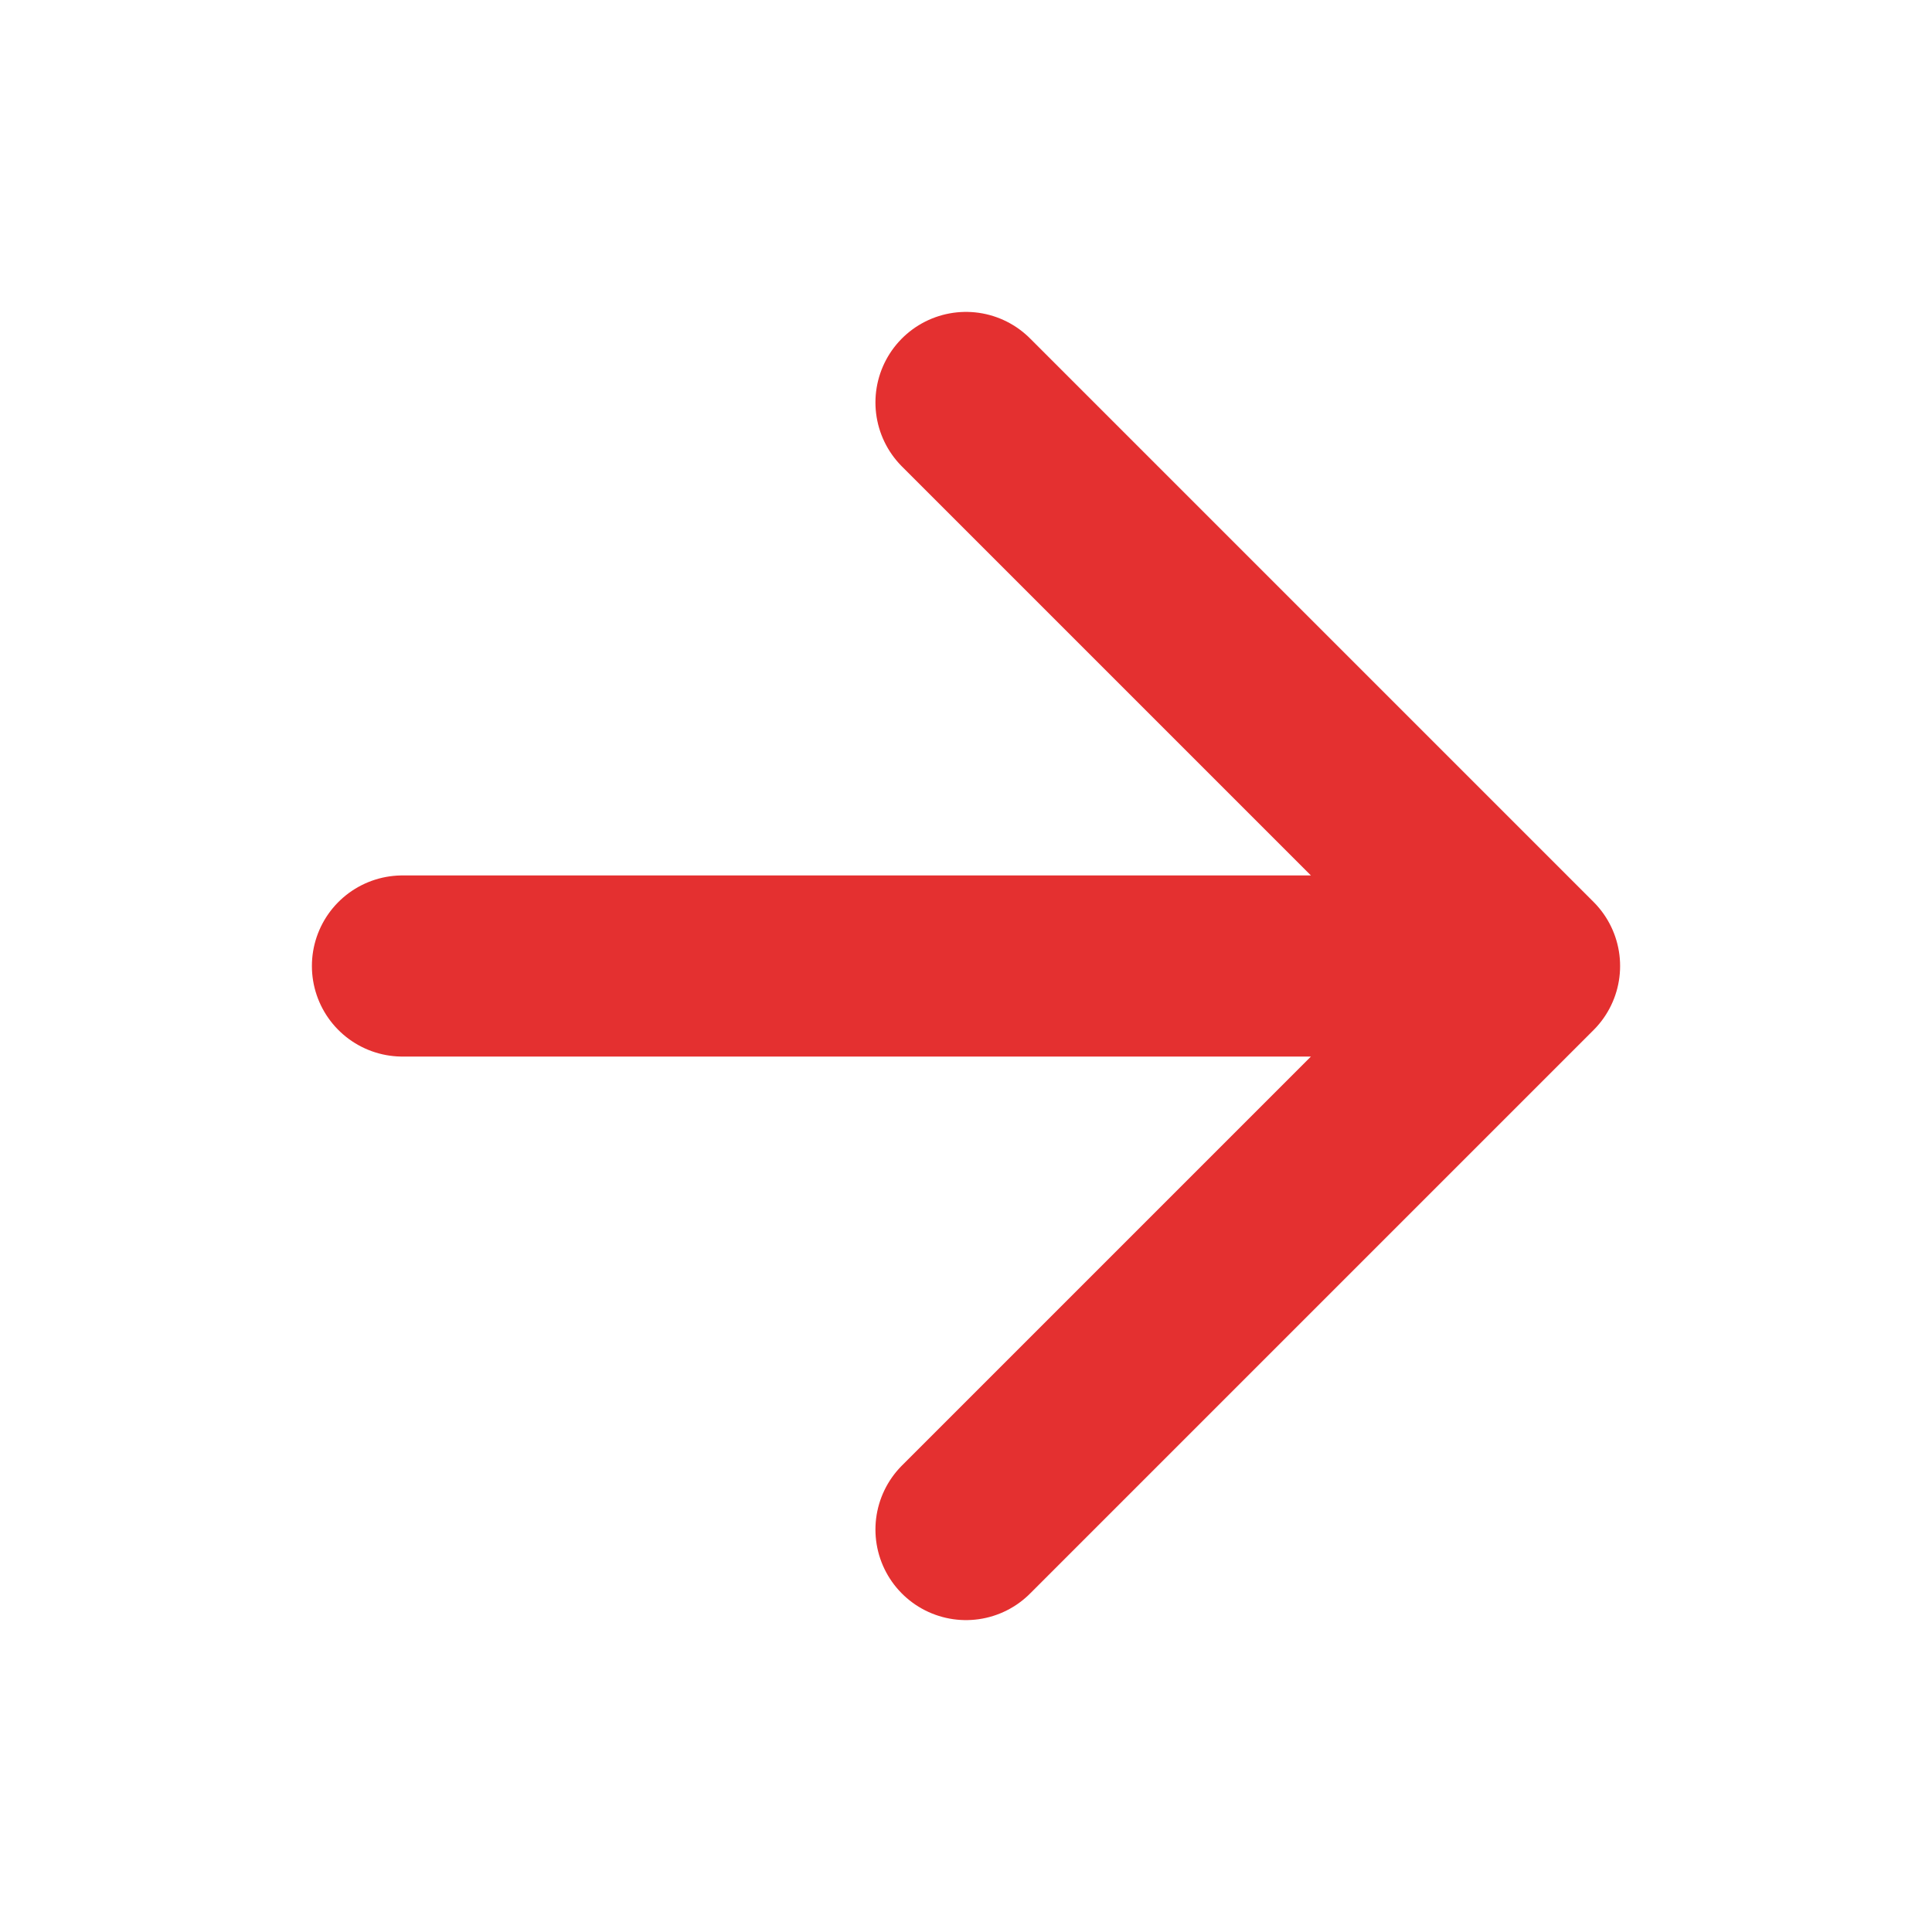
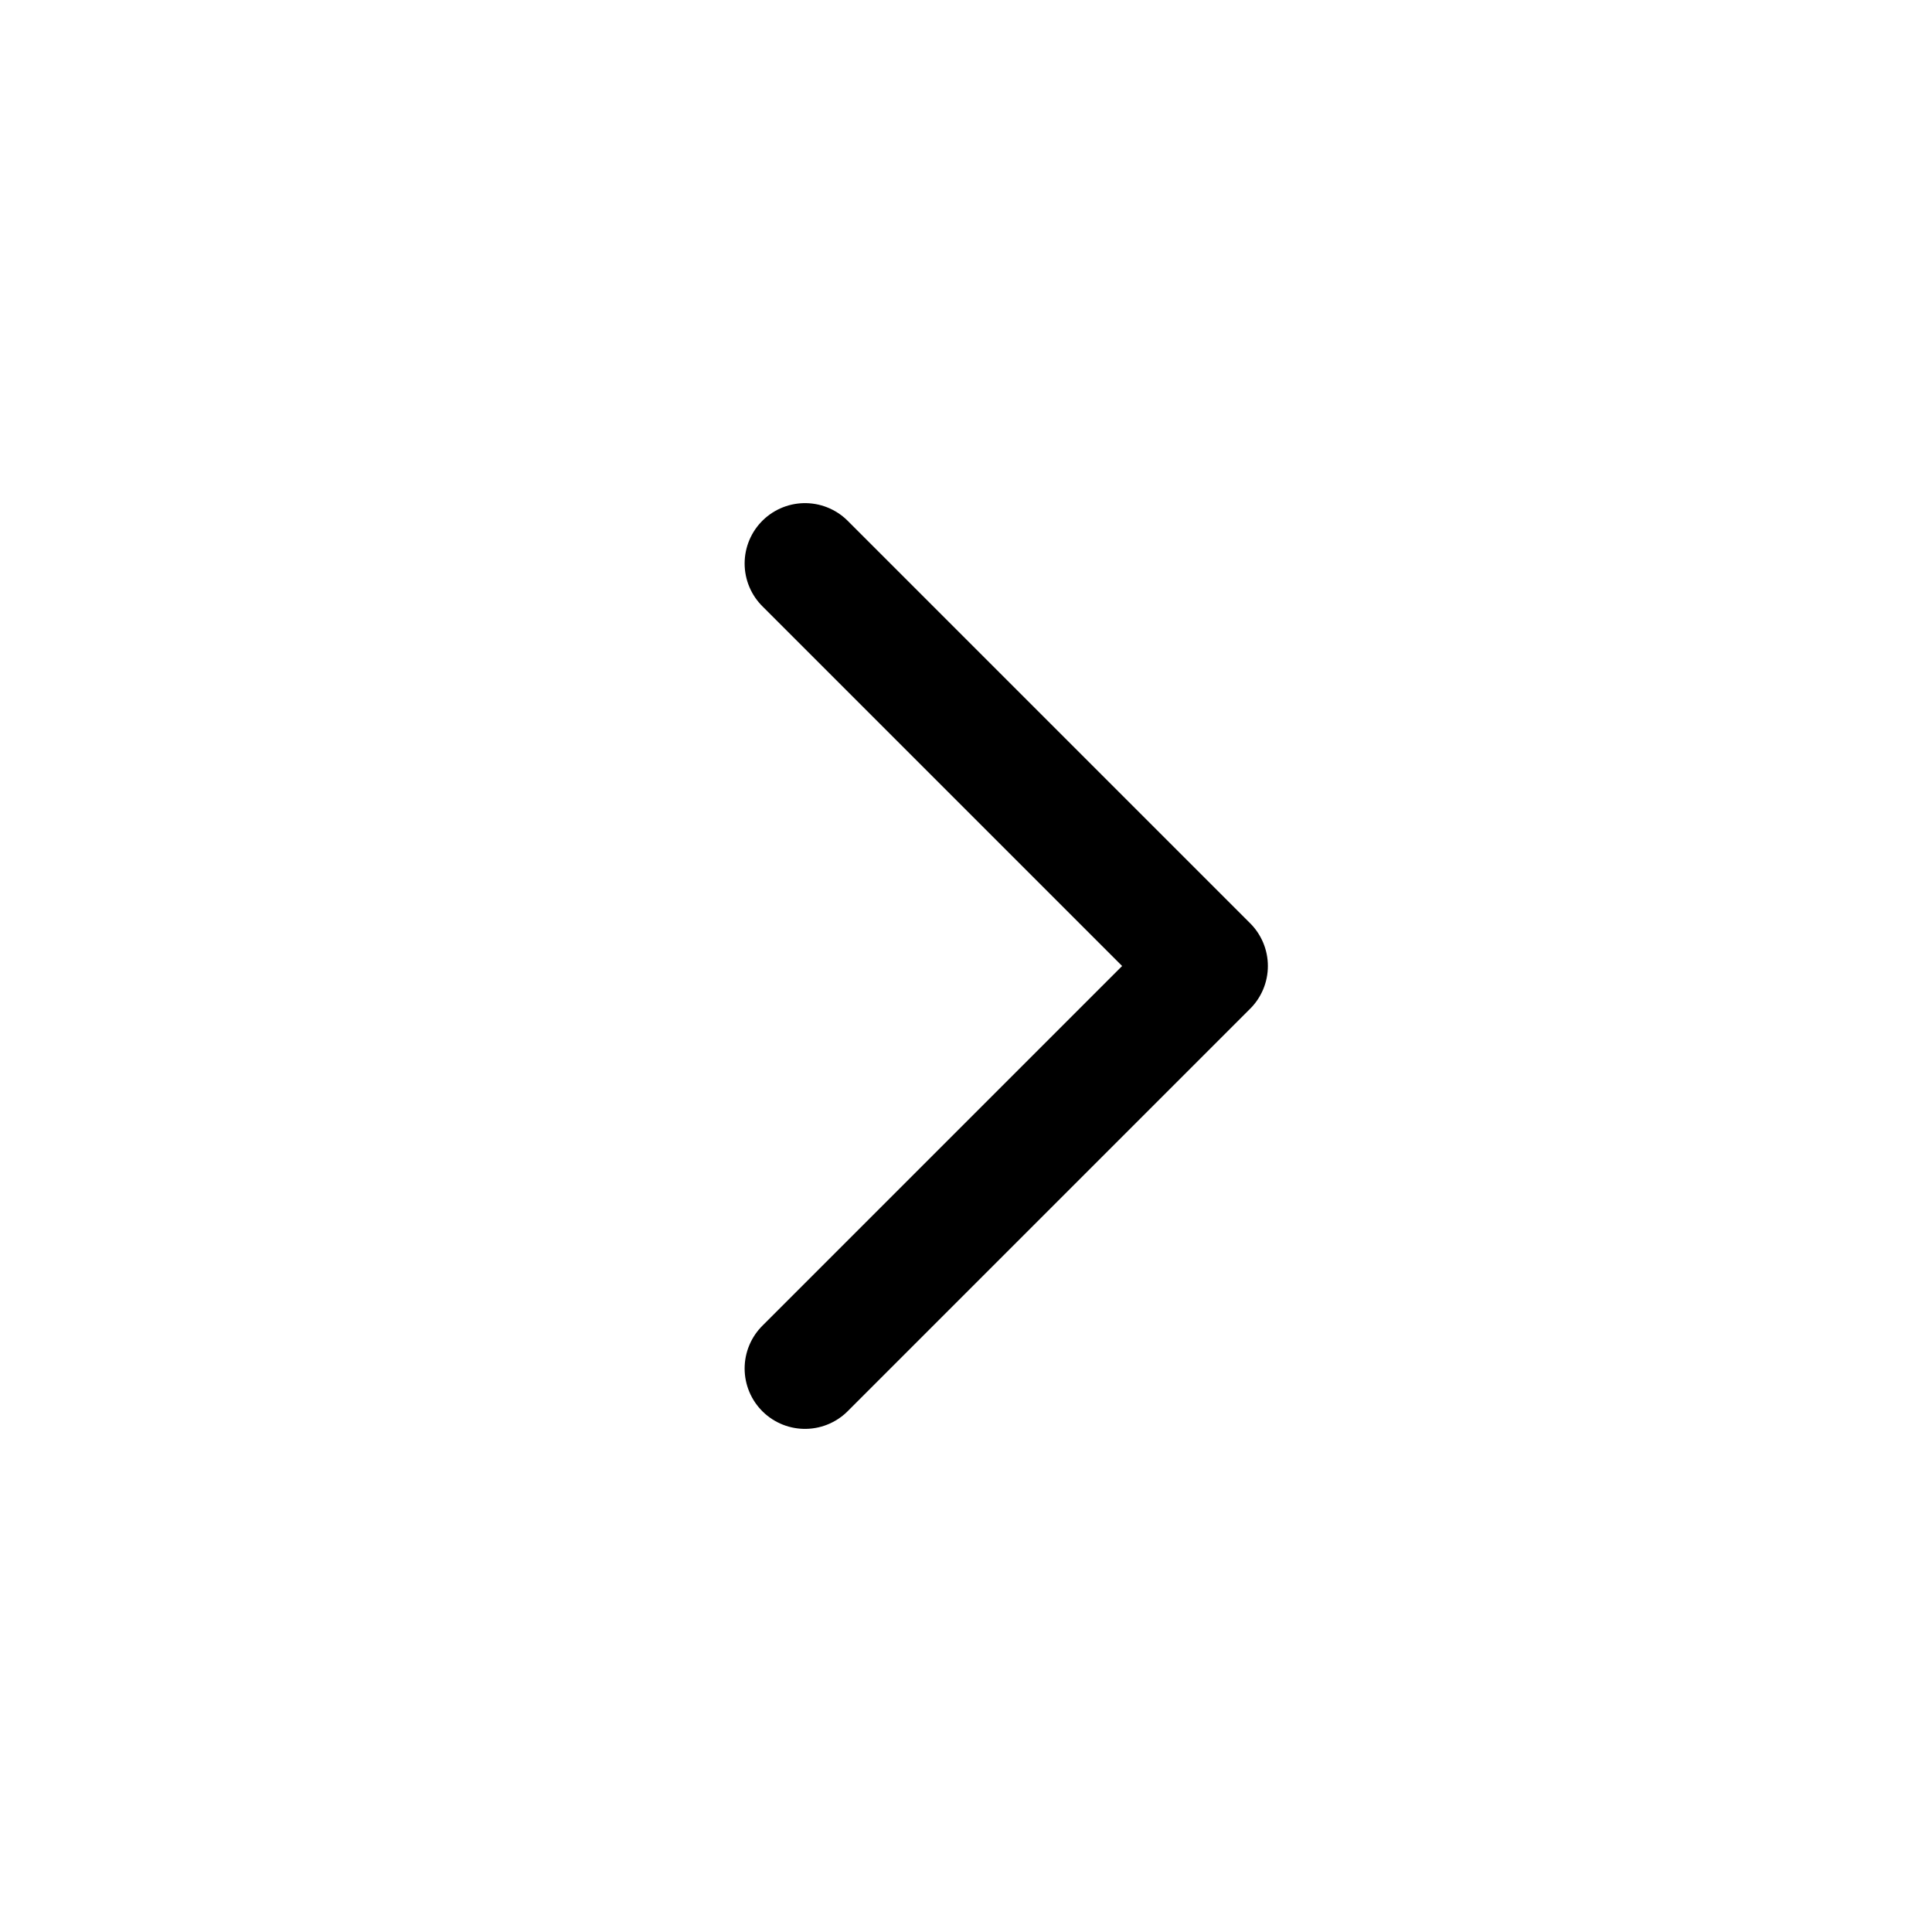
- <svg xmlns="http://www.w3.org/2000/svg" width="16" height="16" viewBox="0 0 16 16" fill="none">
-   <path d="M3.333 8H12.667M12.667 8L8 3.333M12.667 8L8 12.667" stroke="#E43030" stroke-width="1.5" stroke-linecap="round" stroke-linejoin="round" />
+ <svg xmlns="http://www.w3.org/2000/svg" width="800px" height="800px" viewBox="0 0 24 24" fill="none">
+   <path d="M10 7L15 12L10 17" stroke="#000000" stroke-width="1.5" stroke-linecap="round" stroke-linejoin="round" />
</svg>
